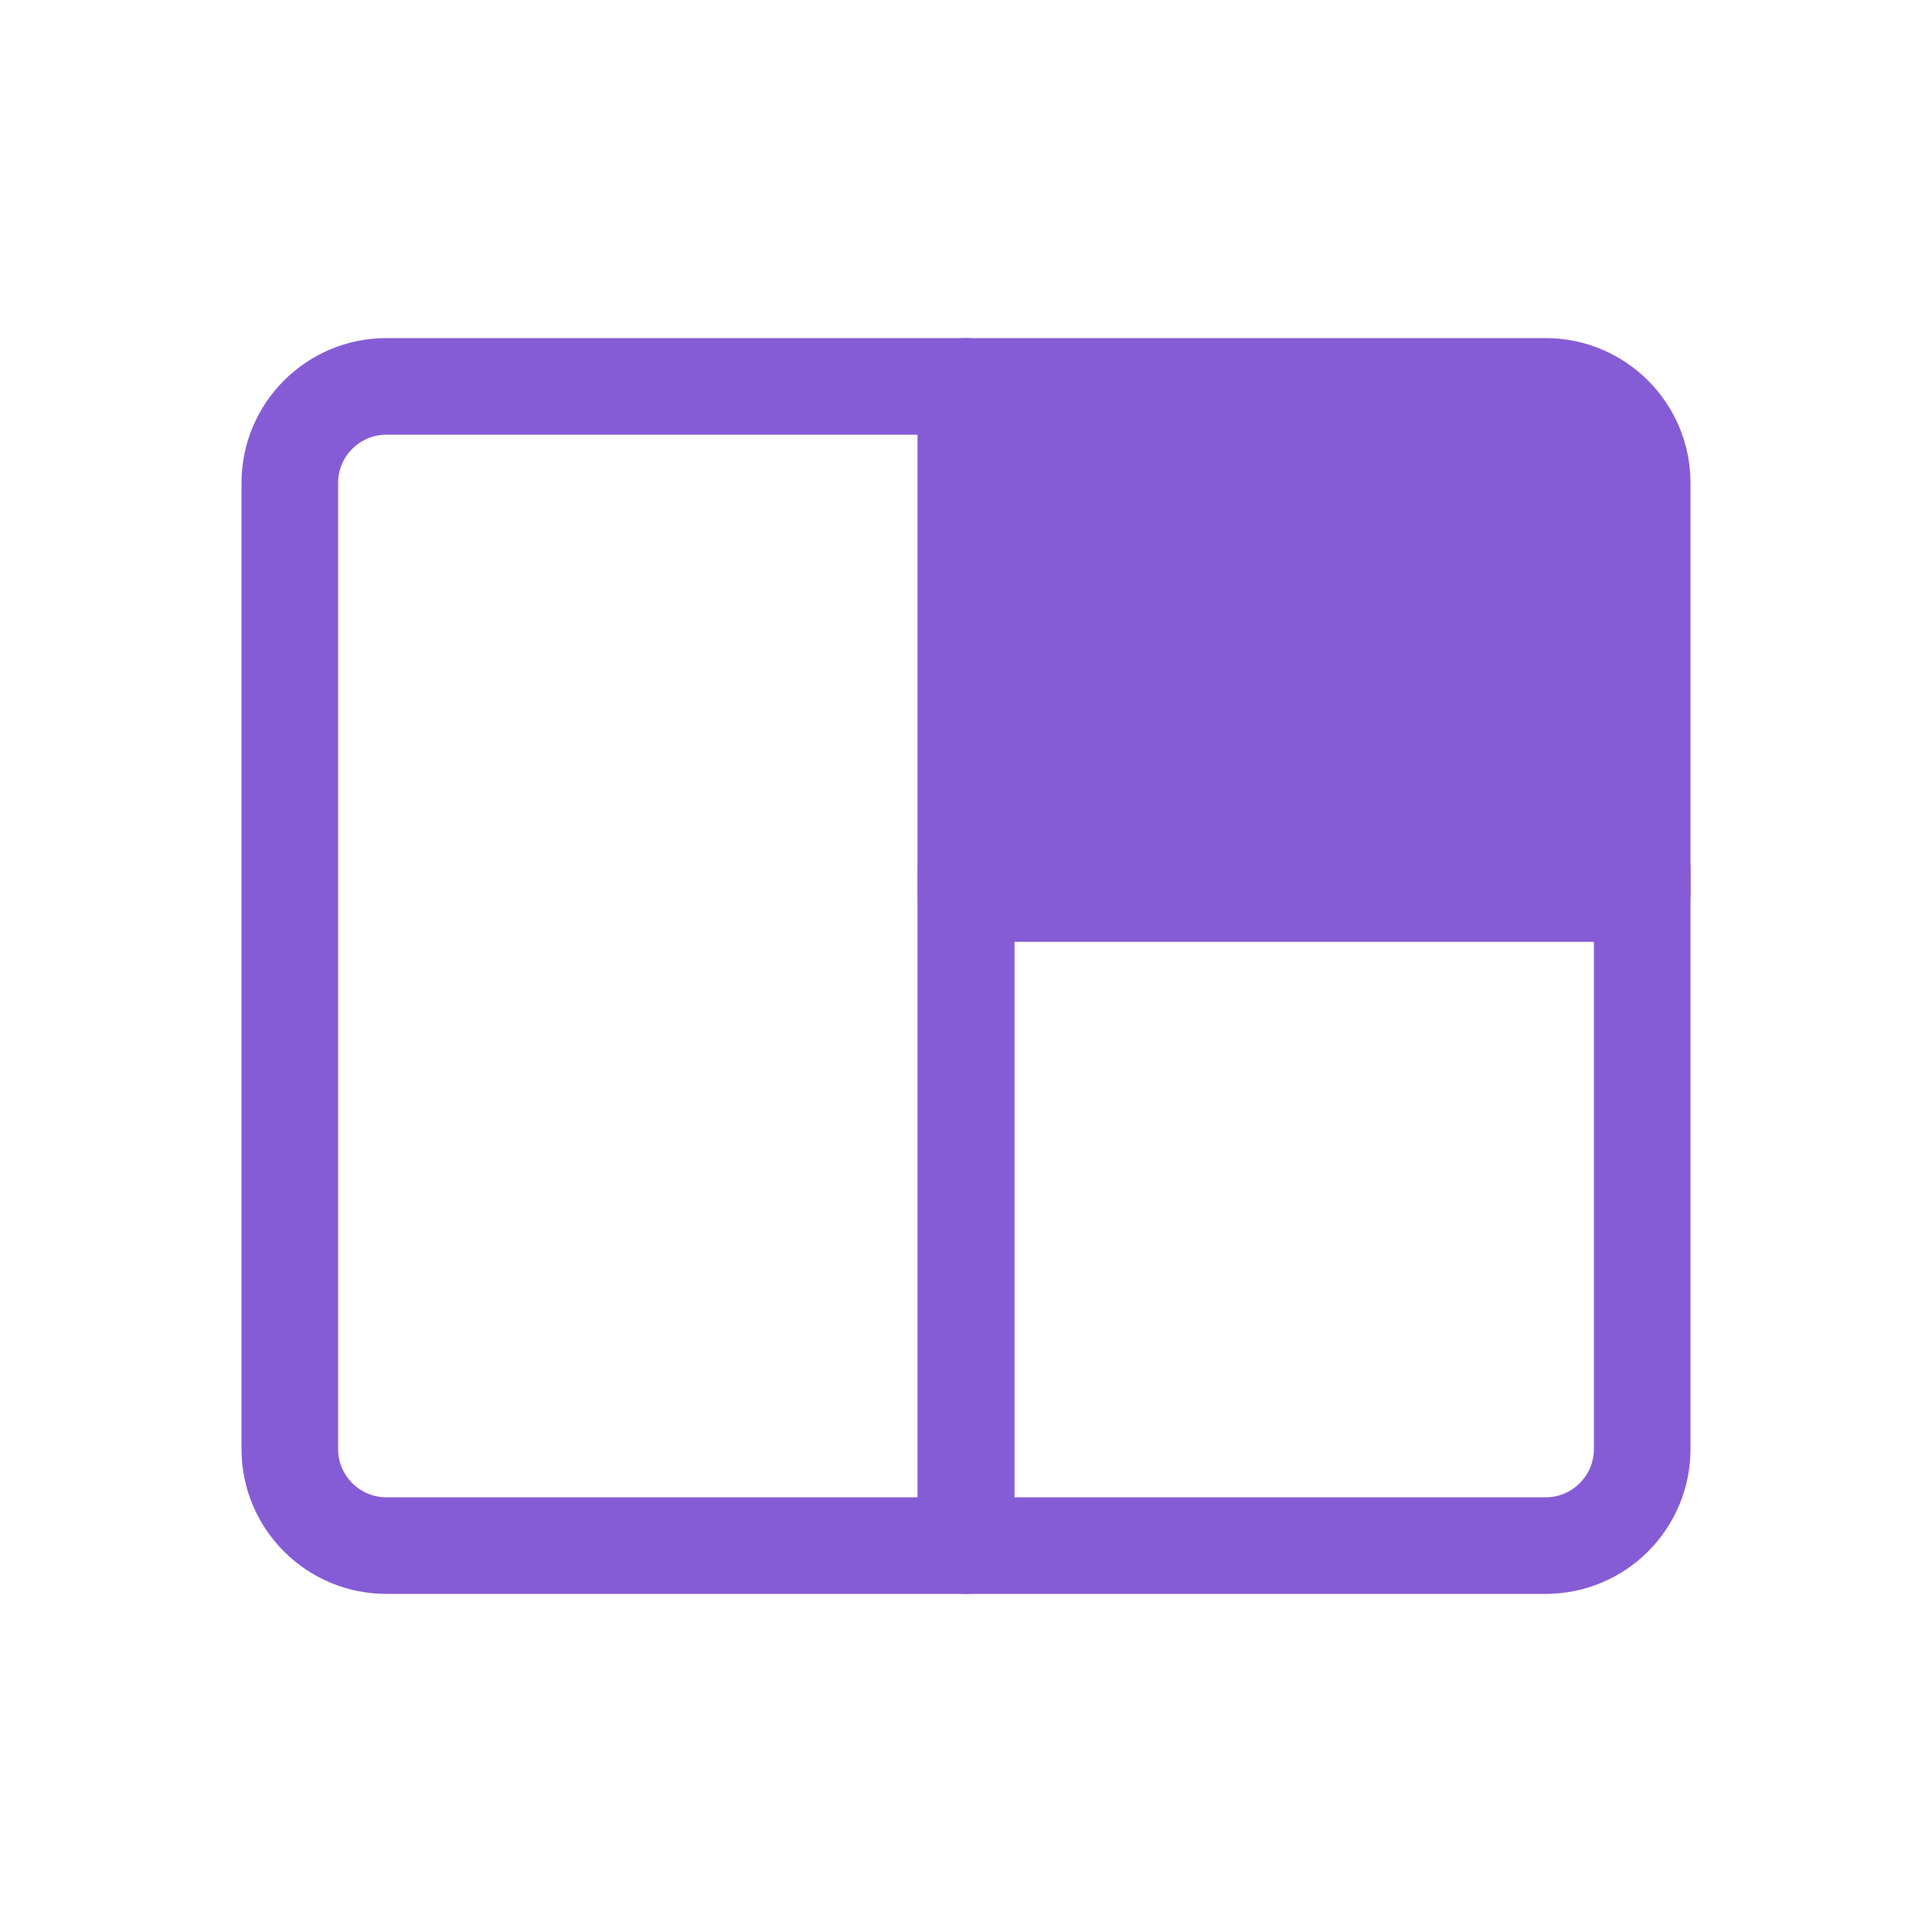
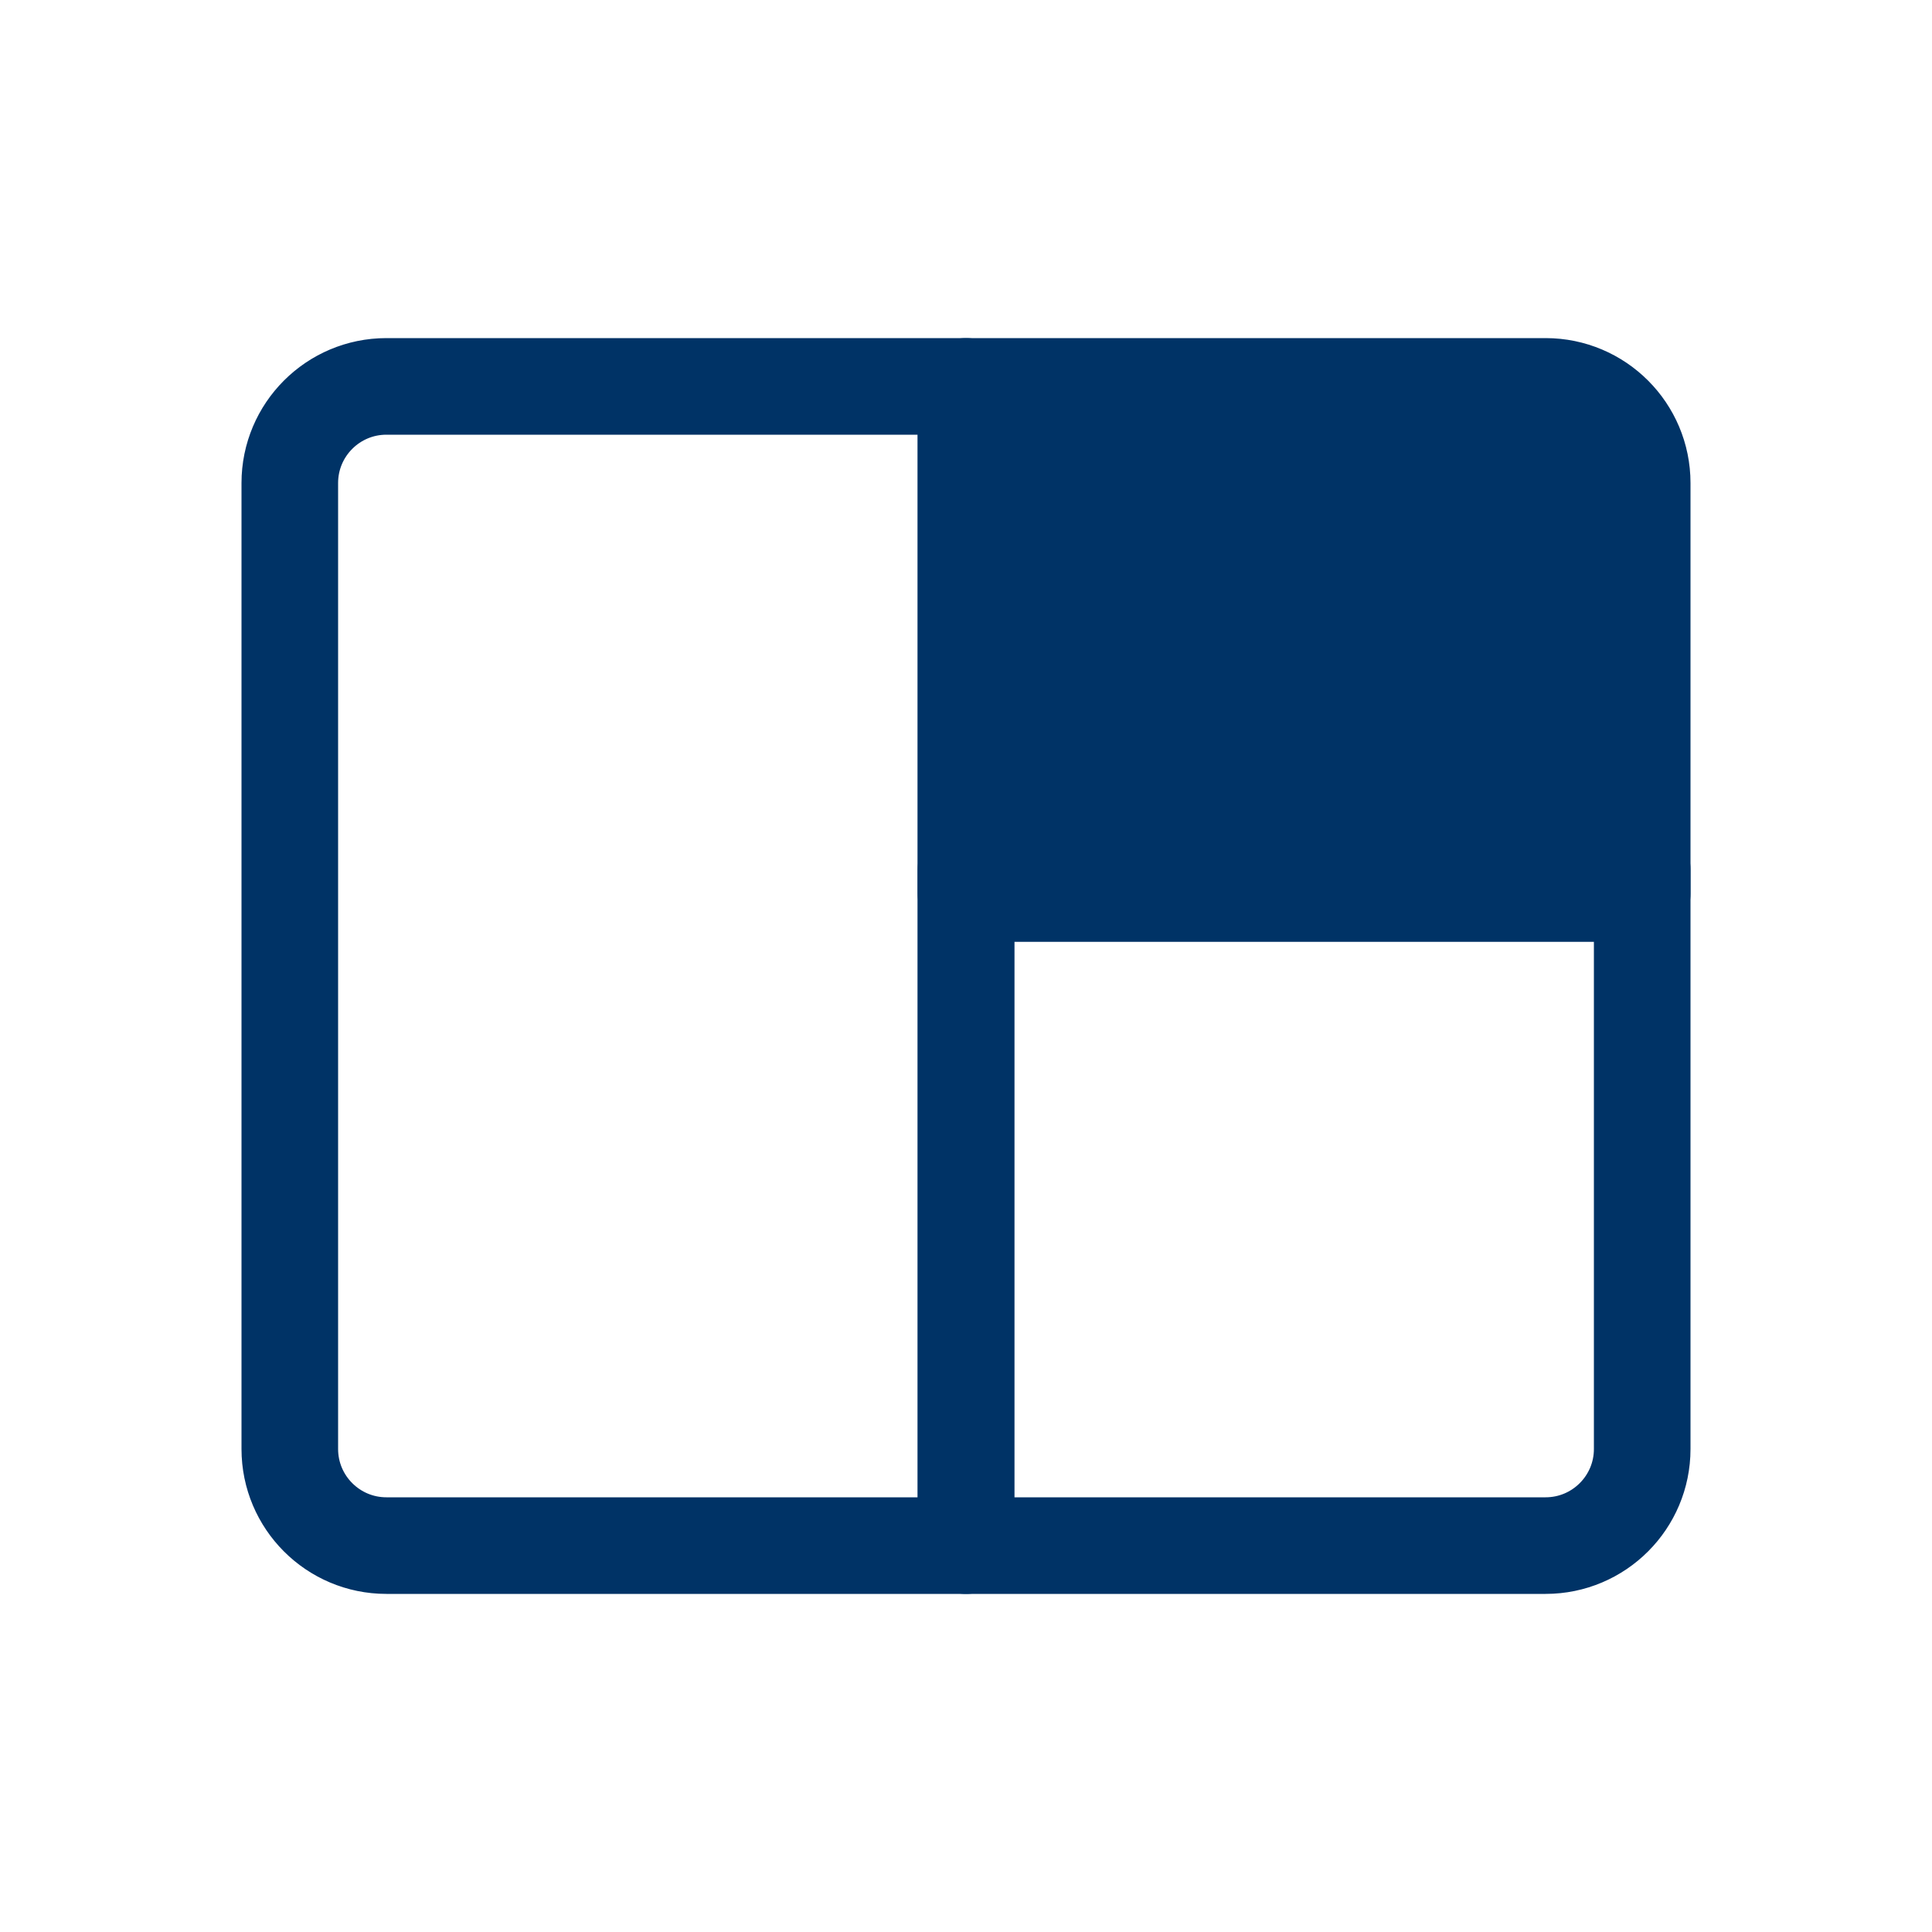
<svg xmlns="http://www.w3.org/2000/svg" width="20px" height="20px" viewBox="0 0 20 20" version="1.1">
  <defs />
  <g id="Page-1" stroke="none" stroke-width="1" fill="none" fill-rule="evenodd" stroke-linecap="round" stroke-linejoin="round">
-     <g id="Large-Stage-(active)" stroke="#855CD6">
+     <g id="Large-Stage-(active)" stroke="#003366">
      <g id="large-stage-(inactive)" transform="translate(3, 4)">
        <path d="M1,0 L7,0 L7,12 L1,12 L1,12 C0.448,12 6.76353751e-17,11.552 0,11 L0,1 L0,1 C-6.76353751e-17,0.448 0.448,1.01453063e-16 1,0 Z" id="Rectangle" />
-         <path d="M7,0 L13,0 L13,0 C13.552,-1.01453063e-16 14,0.448 14,1 L14,5.25 L7,5.25 L7,0 Z" id="Rectangle" fill="#855CD6" />
+         <path d="M7,0 L13,0 L13,0 C13.552,-1.01453063e-16 14,0.448 14,1 L14,5.25 L7,5.25 L7,0 Z" id="Rectangle" fill="#003366" />
        <path d="M7,5 L14,5 L14,11 L14,11 C14,11.552 13.552,12 13,12 L7,12 L7,5 Z" id="Rectangle-Copy" />
      </g>
    </g>
  </g>
</svg>
